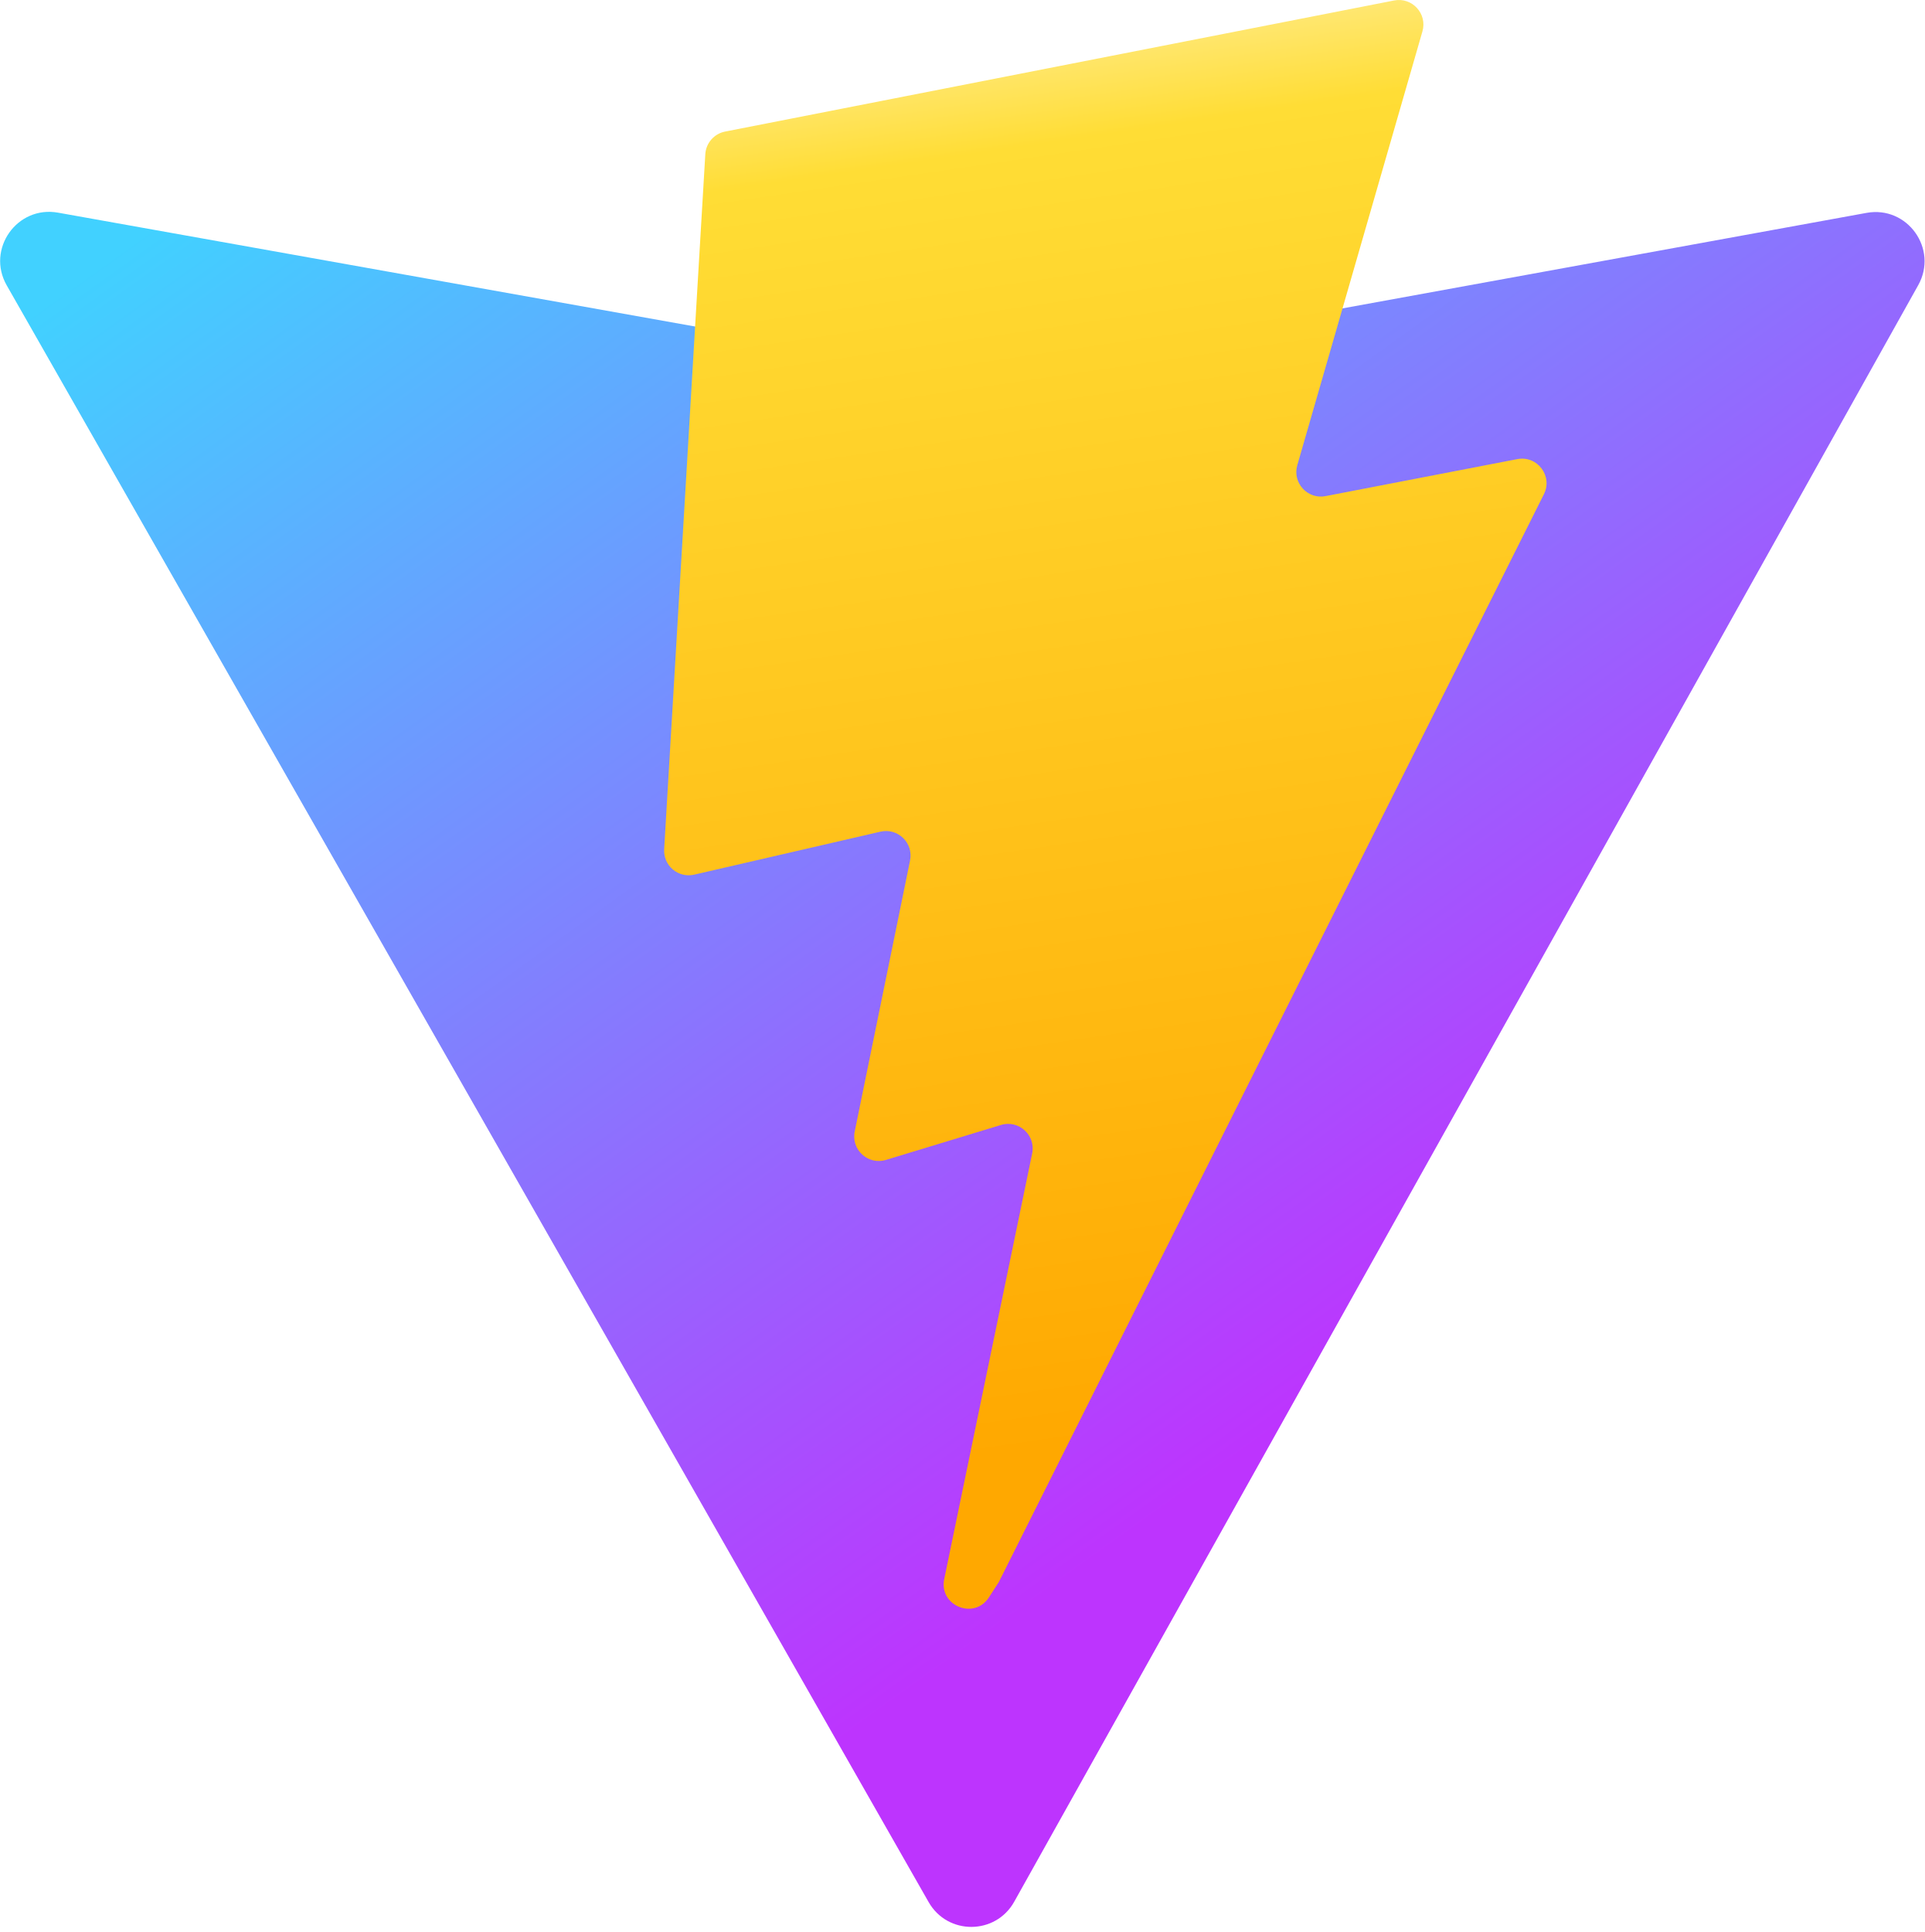
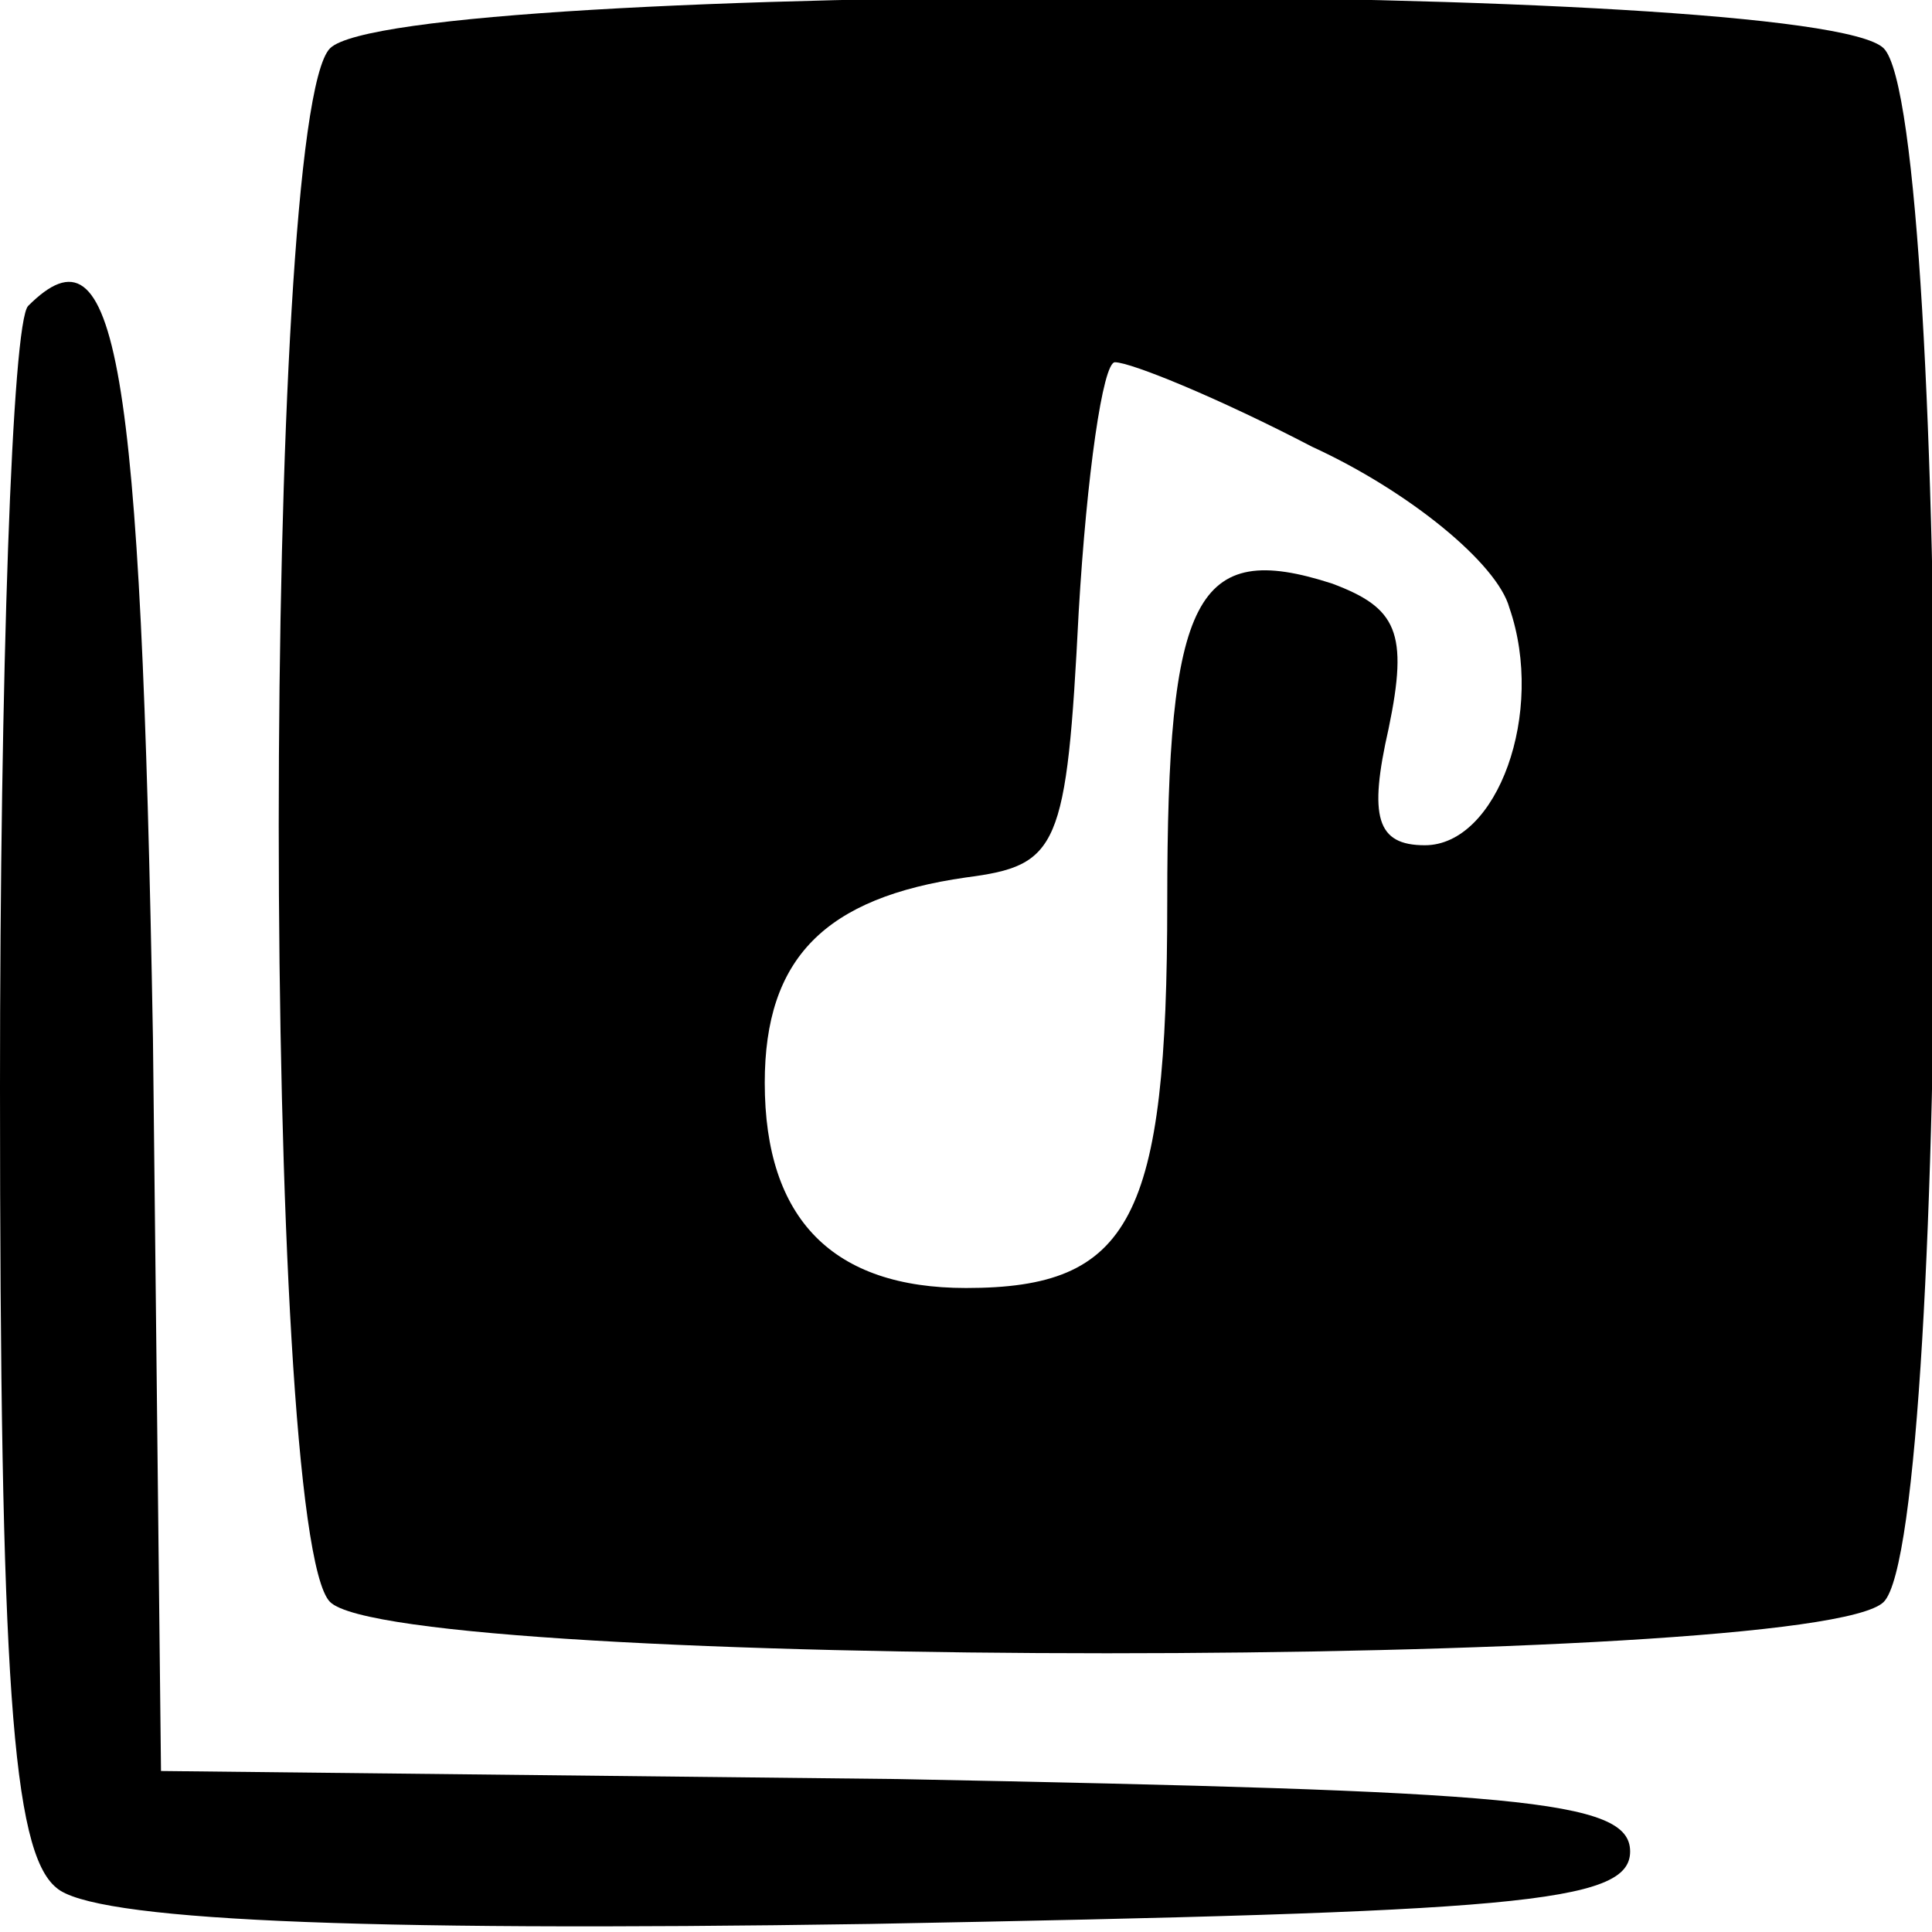
- <svg xmlns="http://www.w3.org/2000/svg" aria-hidden="true" role="img" class="iconify iconify--logos" width="31.88" height="32" preserveAspectRatio="xMidYMid meet" viewBox="0 0 256 257">
-   <defs>
-     <linearGradient id="IconifyId1813088fe1fbc01fb466" x1="-.828%" x2="57.636%" y1="7.652%" y2="78.411%">
-       <stop offset="0%" stop-color="#41D1FF" />
-       <stop offset="100%" stop-color="#BD34FE" />
-     </linearGradient>
-     <linearGradient id="IconifyId1813088fe1fbc01fb467" x1="43.376%" x2="50.316%" y1="2.242%" y2="89.03%">
-       <stop offset="0%" stop-color="#FFEA83" />
-       <stop offset="8.333%" stop-color="#FFDD35" />
-       <stop offset="100%" stop-color="#FFA800" />
-     </linearGradient>
-   </defs>
-   <path fill="url(#IconifyId1813088fe1fbc01fb466)" d="M255.153 37.938L134.897 252.976c-2.483 4.44-8.862 4.466-11.382.048L.875 37.958c-2.746-4.814 1.371-10.646 6.827-9.67l120.385 21.517a6.537 6.537 0 0 0 2.322-.004l117.867-21.483c5.438-.991 9.574 4.796 6.877 9.62Z" />
-   <path fill="url(#IconifyId1813088fe1fbc01fb467)" d="M185.432.063L96.44 17.501a3.268 3.268 0 0 0-2.634 3.014l-5.474 92.456a3.268 3.268 0 0 0 3.997 3.378l24.777-5.718c2.318-.535 4.413 1.507 3.936 3.838l-7.361 36.047c-.495 2.426 1.782 4.5 4.151 3.78l15.304-4.649c2.372-.72 4.652 1.36 4.15 3.788l-11.698 56.621c-.732 3.542 3.979 5.473 5.943 2.437l1.313-2.028l72.516-144.72c1.215-2.423-.88-5.186-3.54-4.672l-25.505 4.922c-2.396.462-4.435-1.77-3.759-4.114l16.646-57.705c.677-2.35-1.37-4.583-3.769-4.113Z" />
+ <svg xmlns="http://www.w3.org/2000/svg" version="1.0" width="48pt" height="48pt" viewBox="0 0 48 48" preserveAspectRatio="xMidYMid meet">
+   <g transform="translate(0,48) scale(0.1,-0.1)" fill="#000000" stroke="none">
+     <path d="M82 468 c-17 -17 -17 -369 0 -386 17 -17 369 -17 386 0 17 17 17 369 0 386 -17 17 -369 17 -386 0z m244 -99 c24 -11 46 -29 49 -40 9 -26 -3 -59 -21 -59 -12 0 -14 7 -9 29 5 24 2 30 -14 36 -34 11 -41 -3 -41 -79 0 -79 -9 -96 -50 -96 -33 0 -50 17 -50 51 0 31 15 46 50 51 23 3 25 7 28 66 2 34 6 62 9 62 4 0 26 -9 49 -21z" />
+     <path d="M7 404 c-4 -4 -7 -92 -7 -194 0 -147 3 -190 14 -199 9 -8 72 -11 202 -9 160 3 189 5 189 18 0 13 -28 15 -182 18 l-183 2 -2 182 c-3 170 -9 204 -31 182z" />
+   </g>
</svg>
